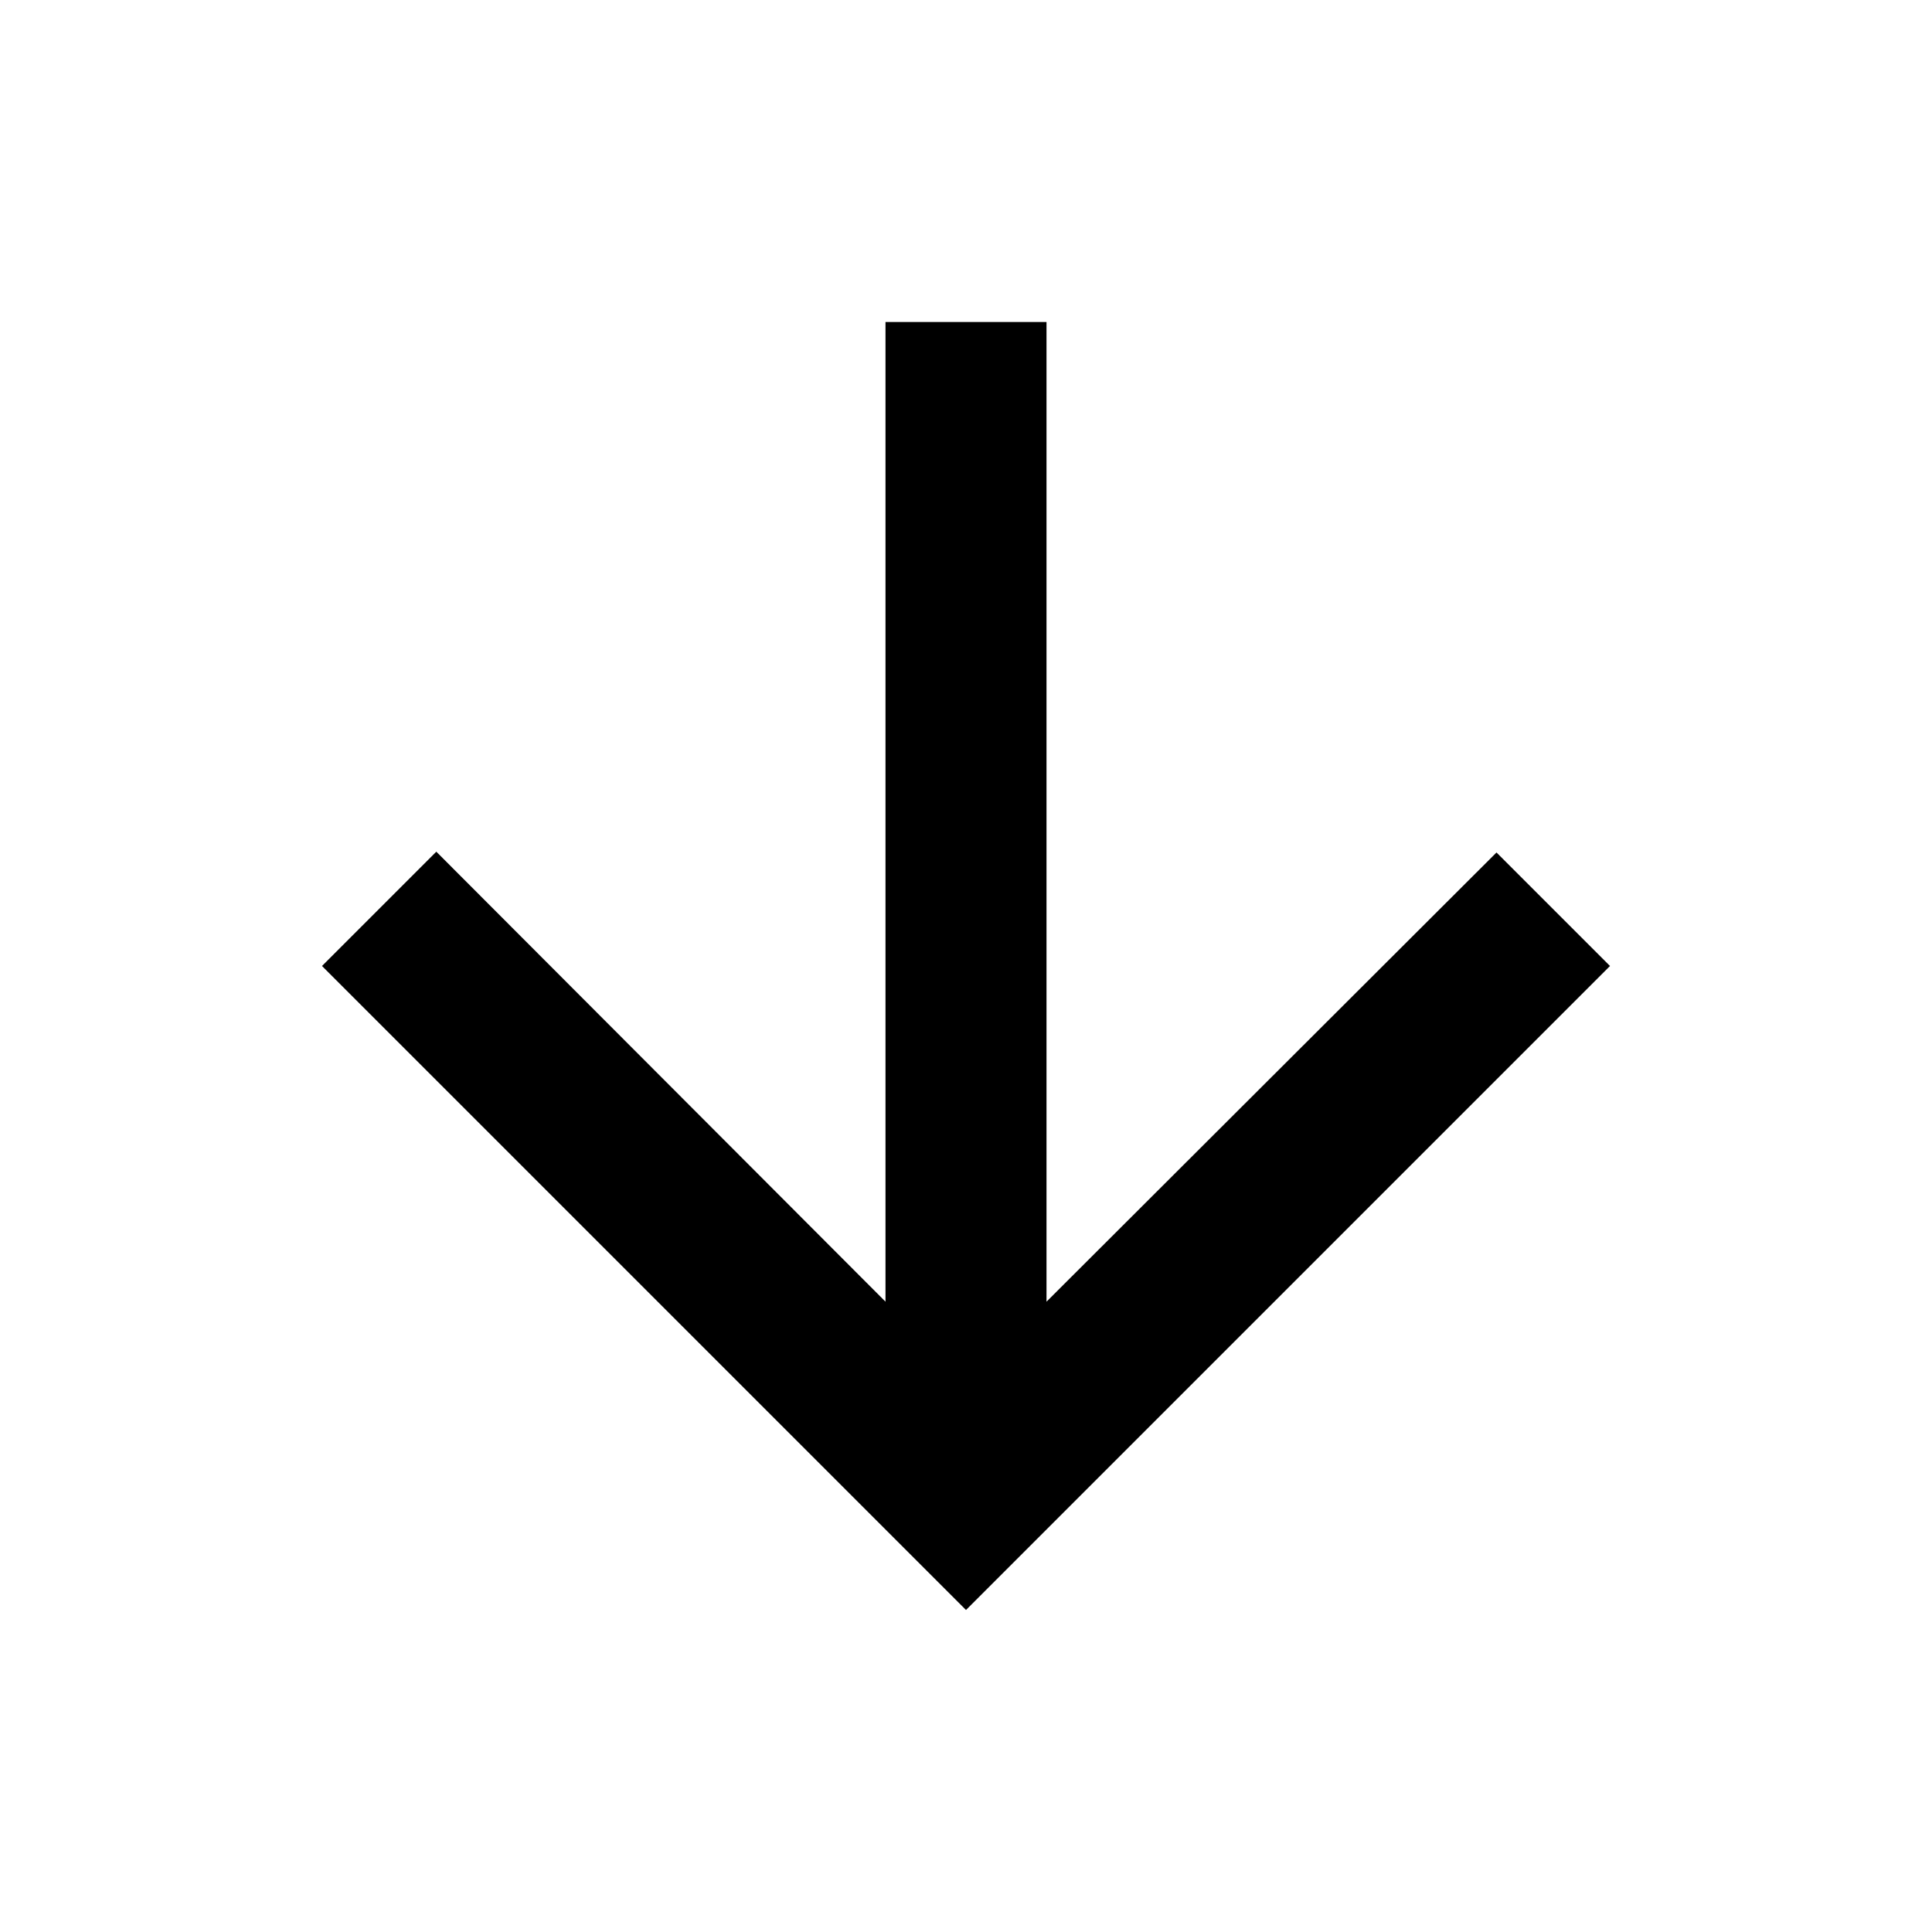
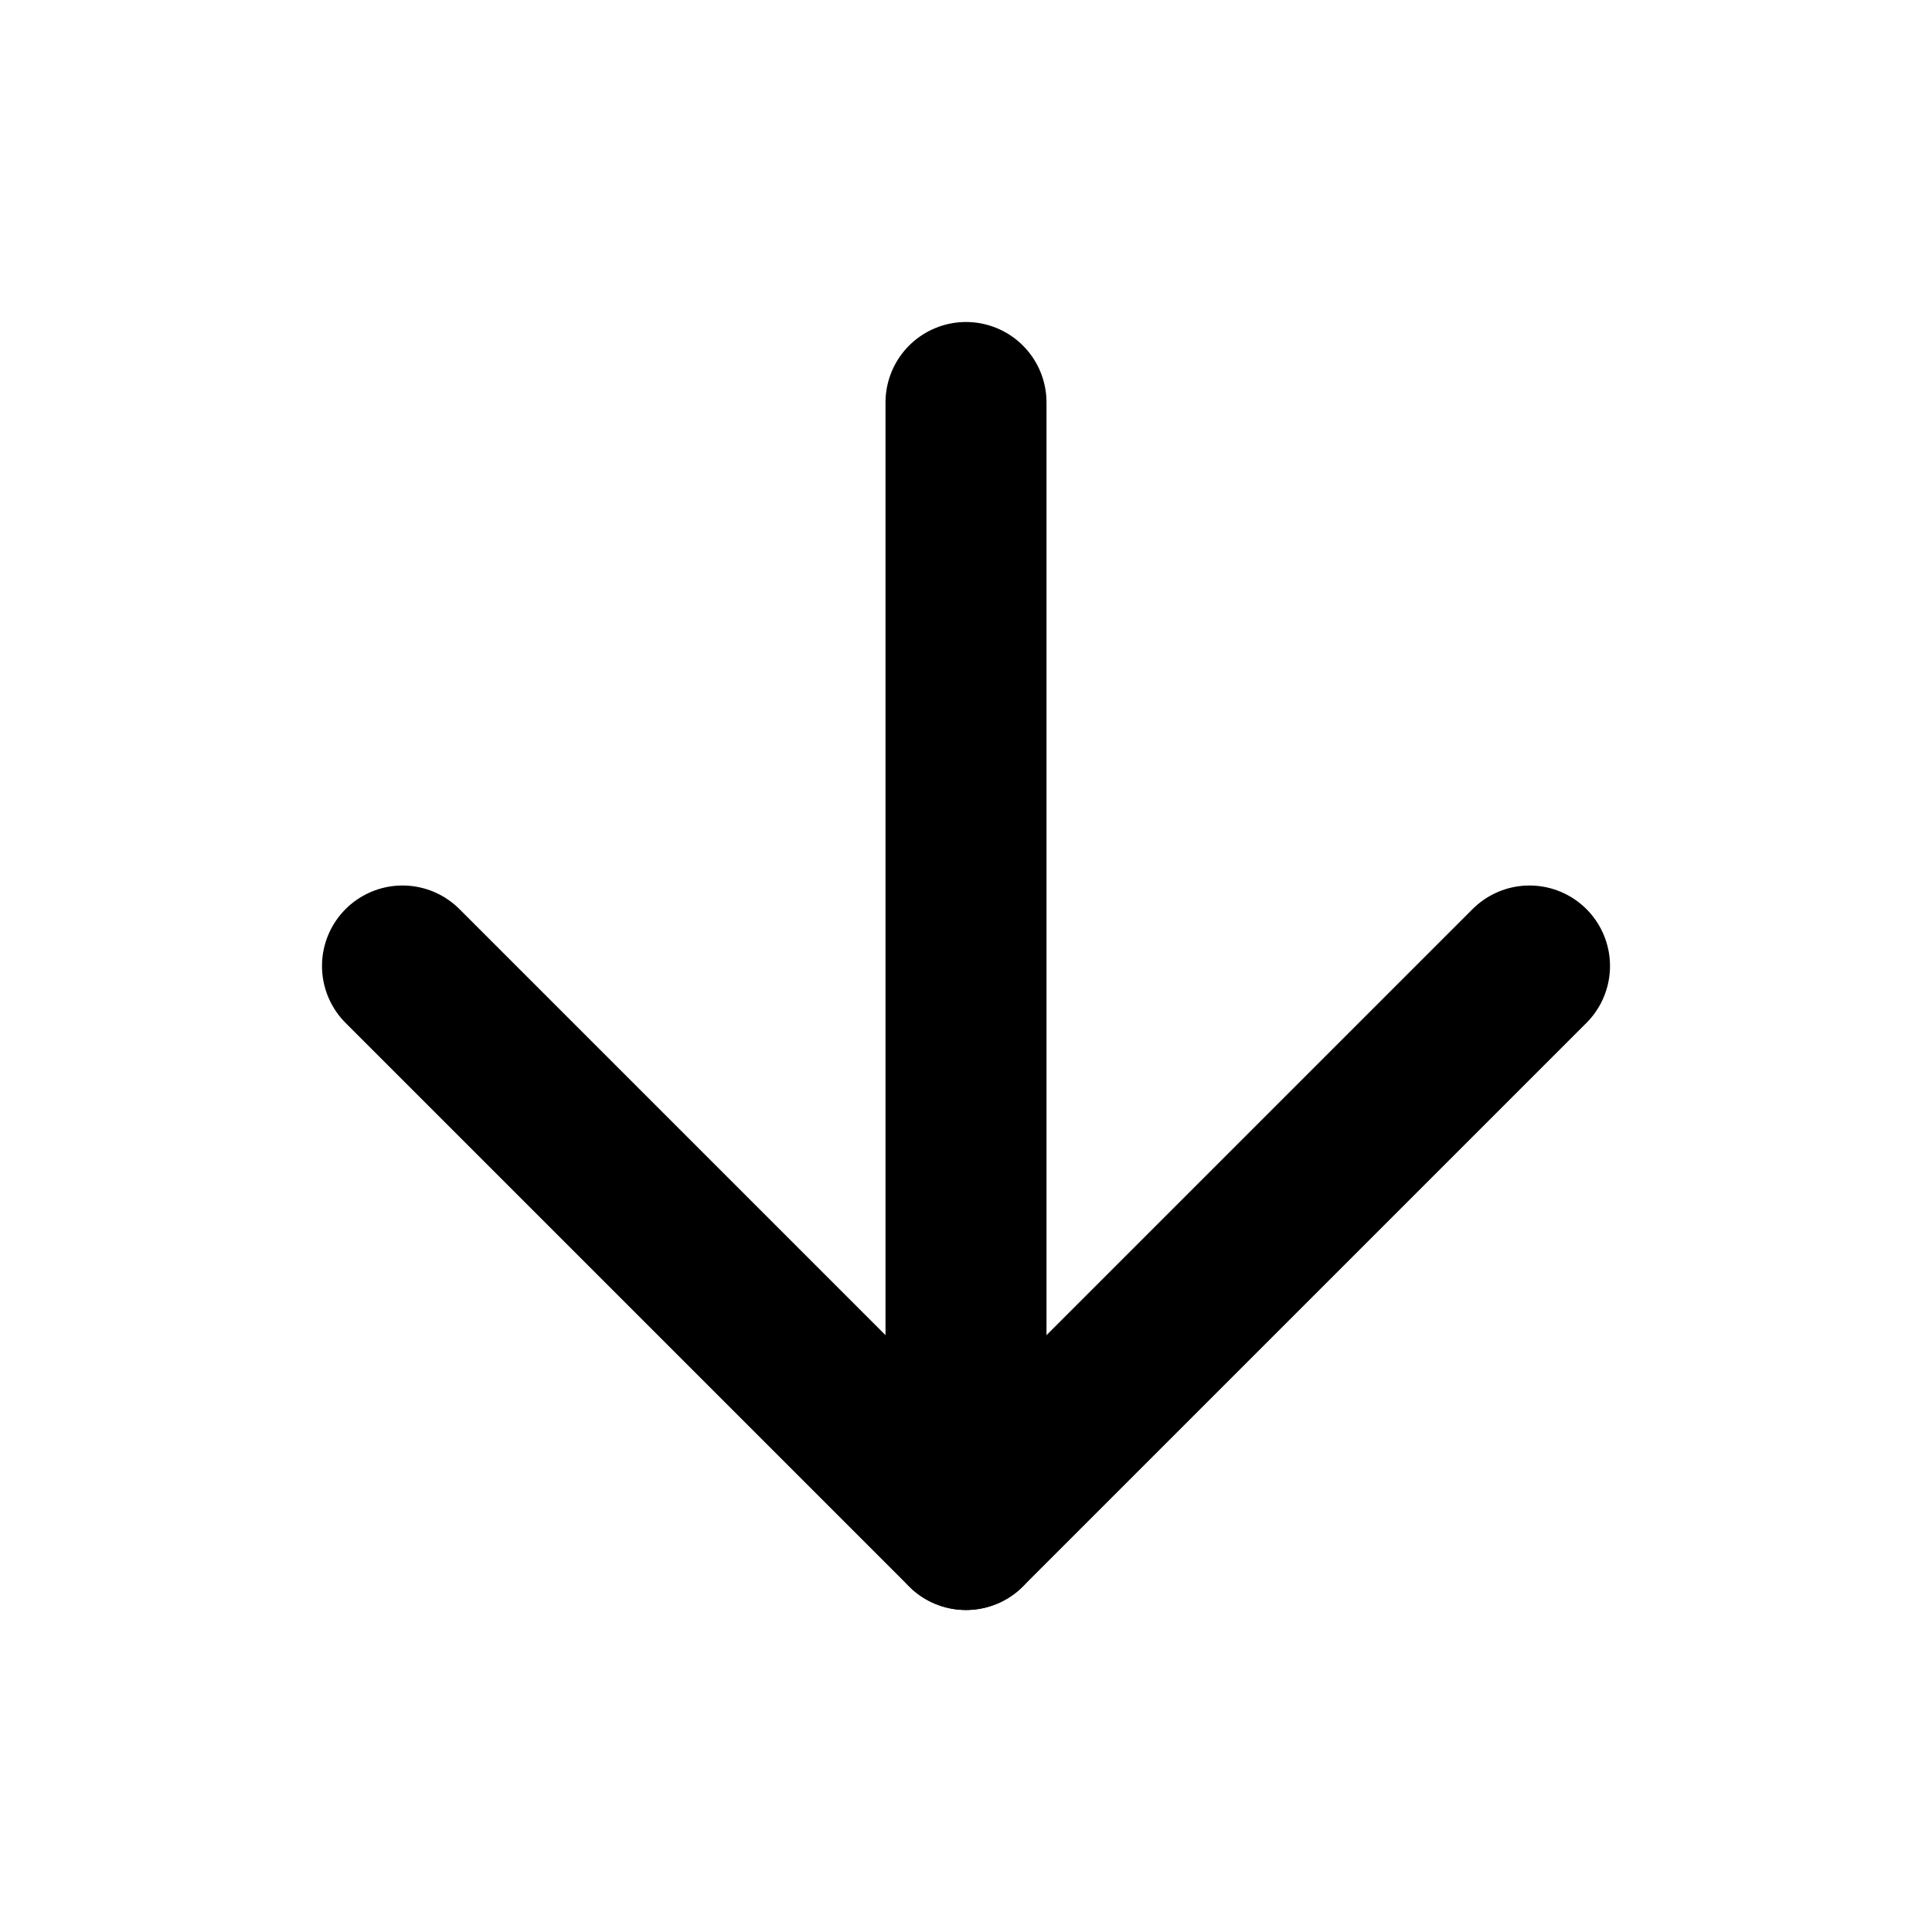
- <svg xmlns="http://www.w3.org/2000/svg" viewBox="0 0 24 24" fill="currentColor">
-   <path fill="none" d="M0 0h24v24H0V0z" />
-   <path d="M20 12l-1.41-1.41L13 16.17V4h-2v12.17l-5.58-5.59L4 12l8 8 8-8z" />
+ <svg xmlns="http://www.w3.org/2000/svg" width="64" height="64" viewBox="0 0 24 24" fill="none" stroke="currentColor" stroke-width="2" stroke-linecap="round" stroke-linejoin="round" class="feather feather-arrow-down">
+   <line x1="12" y1="5" x2="12" y2="19" />
+   <polyline points="19 12 12 19 5 12" />
</svg>
